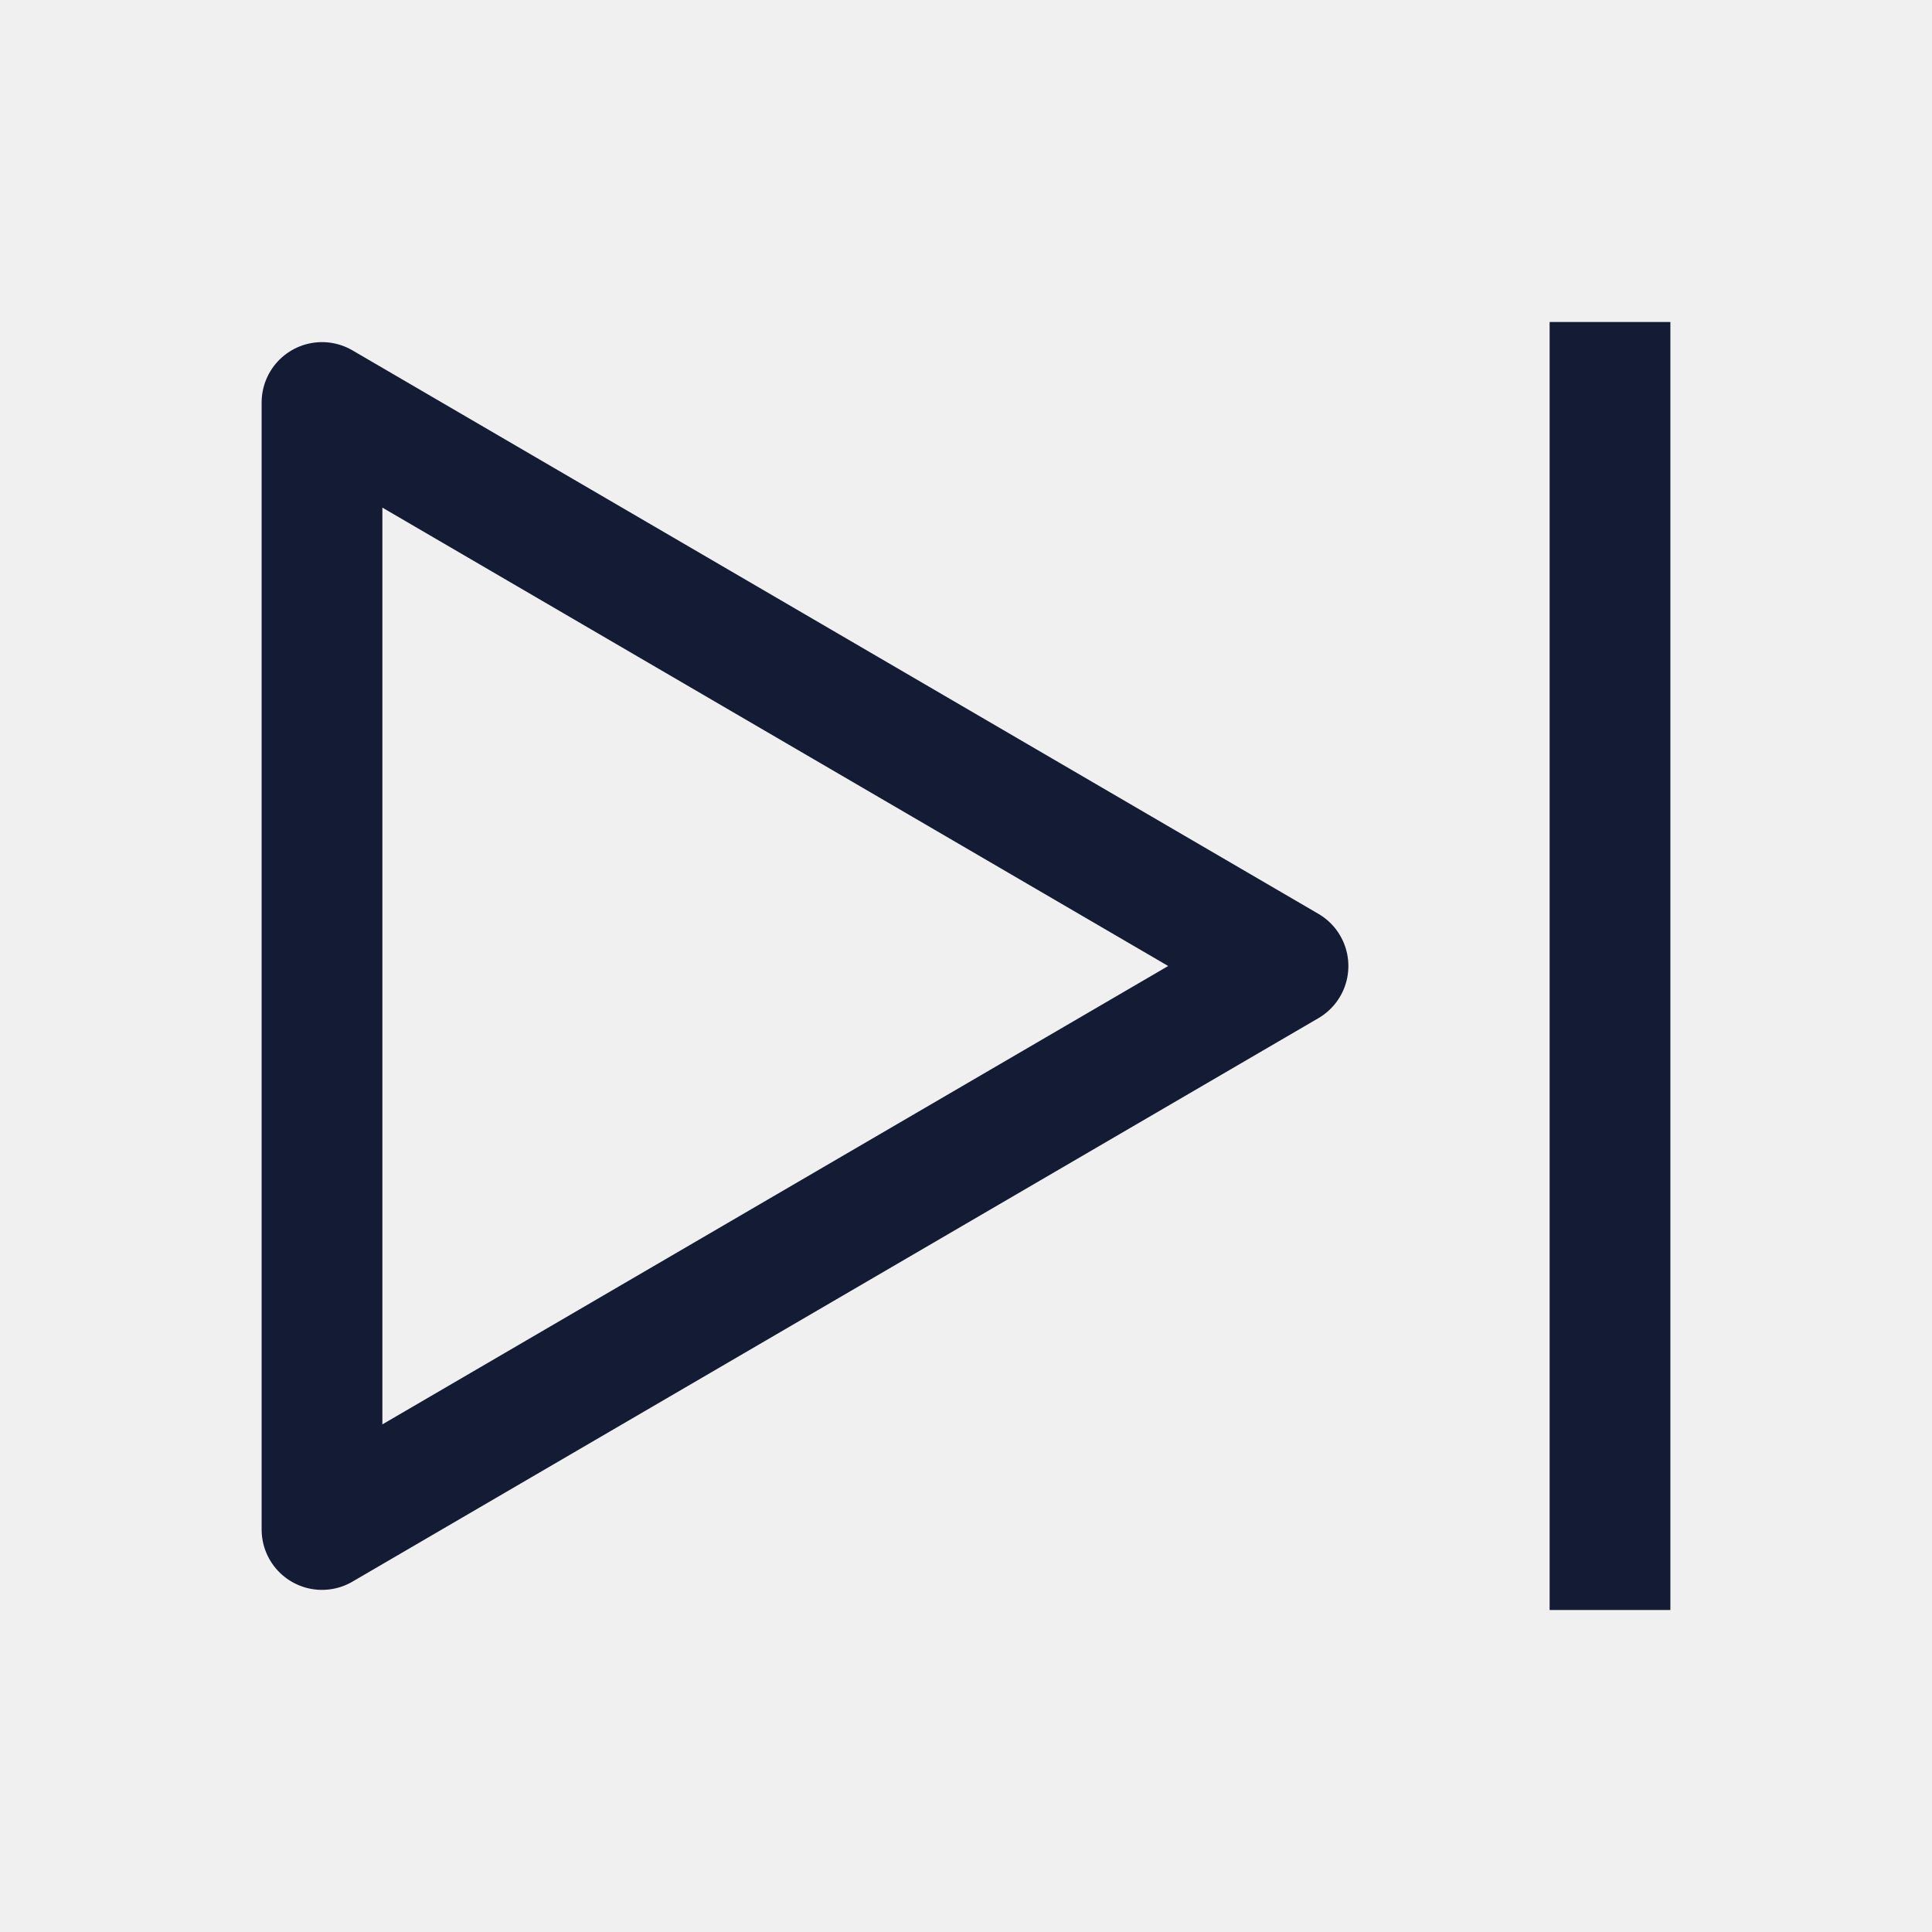
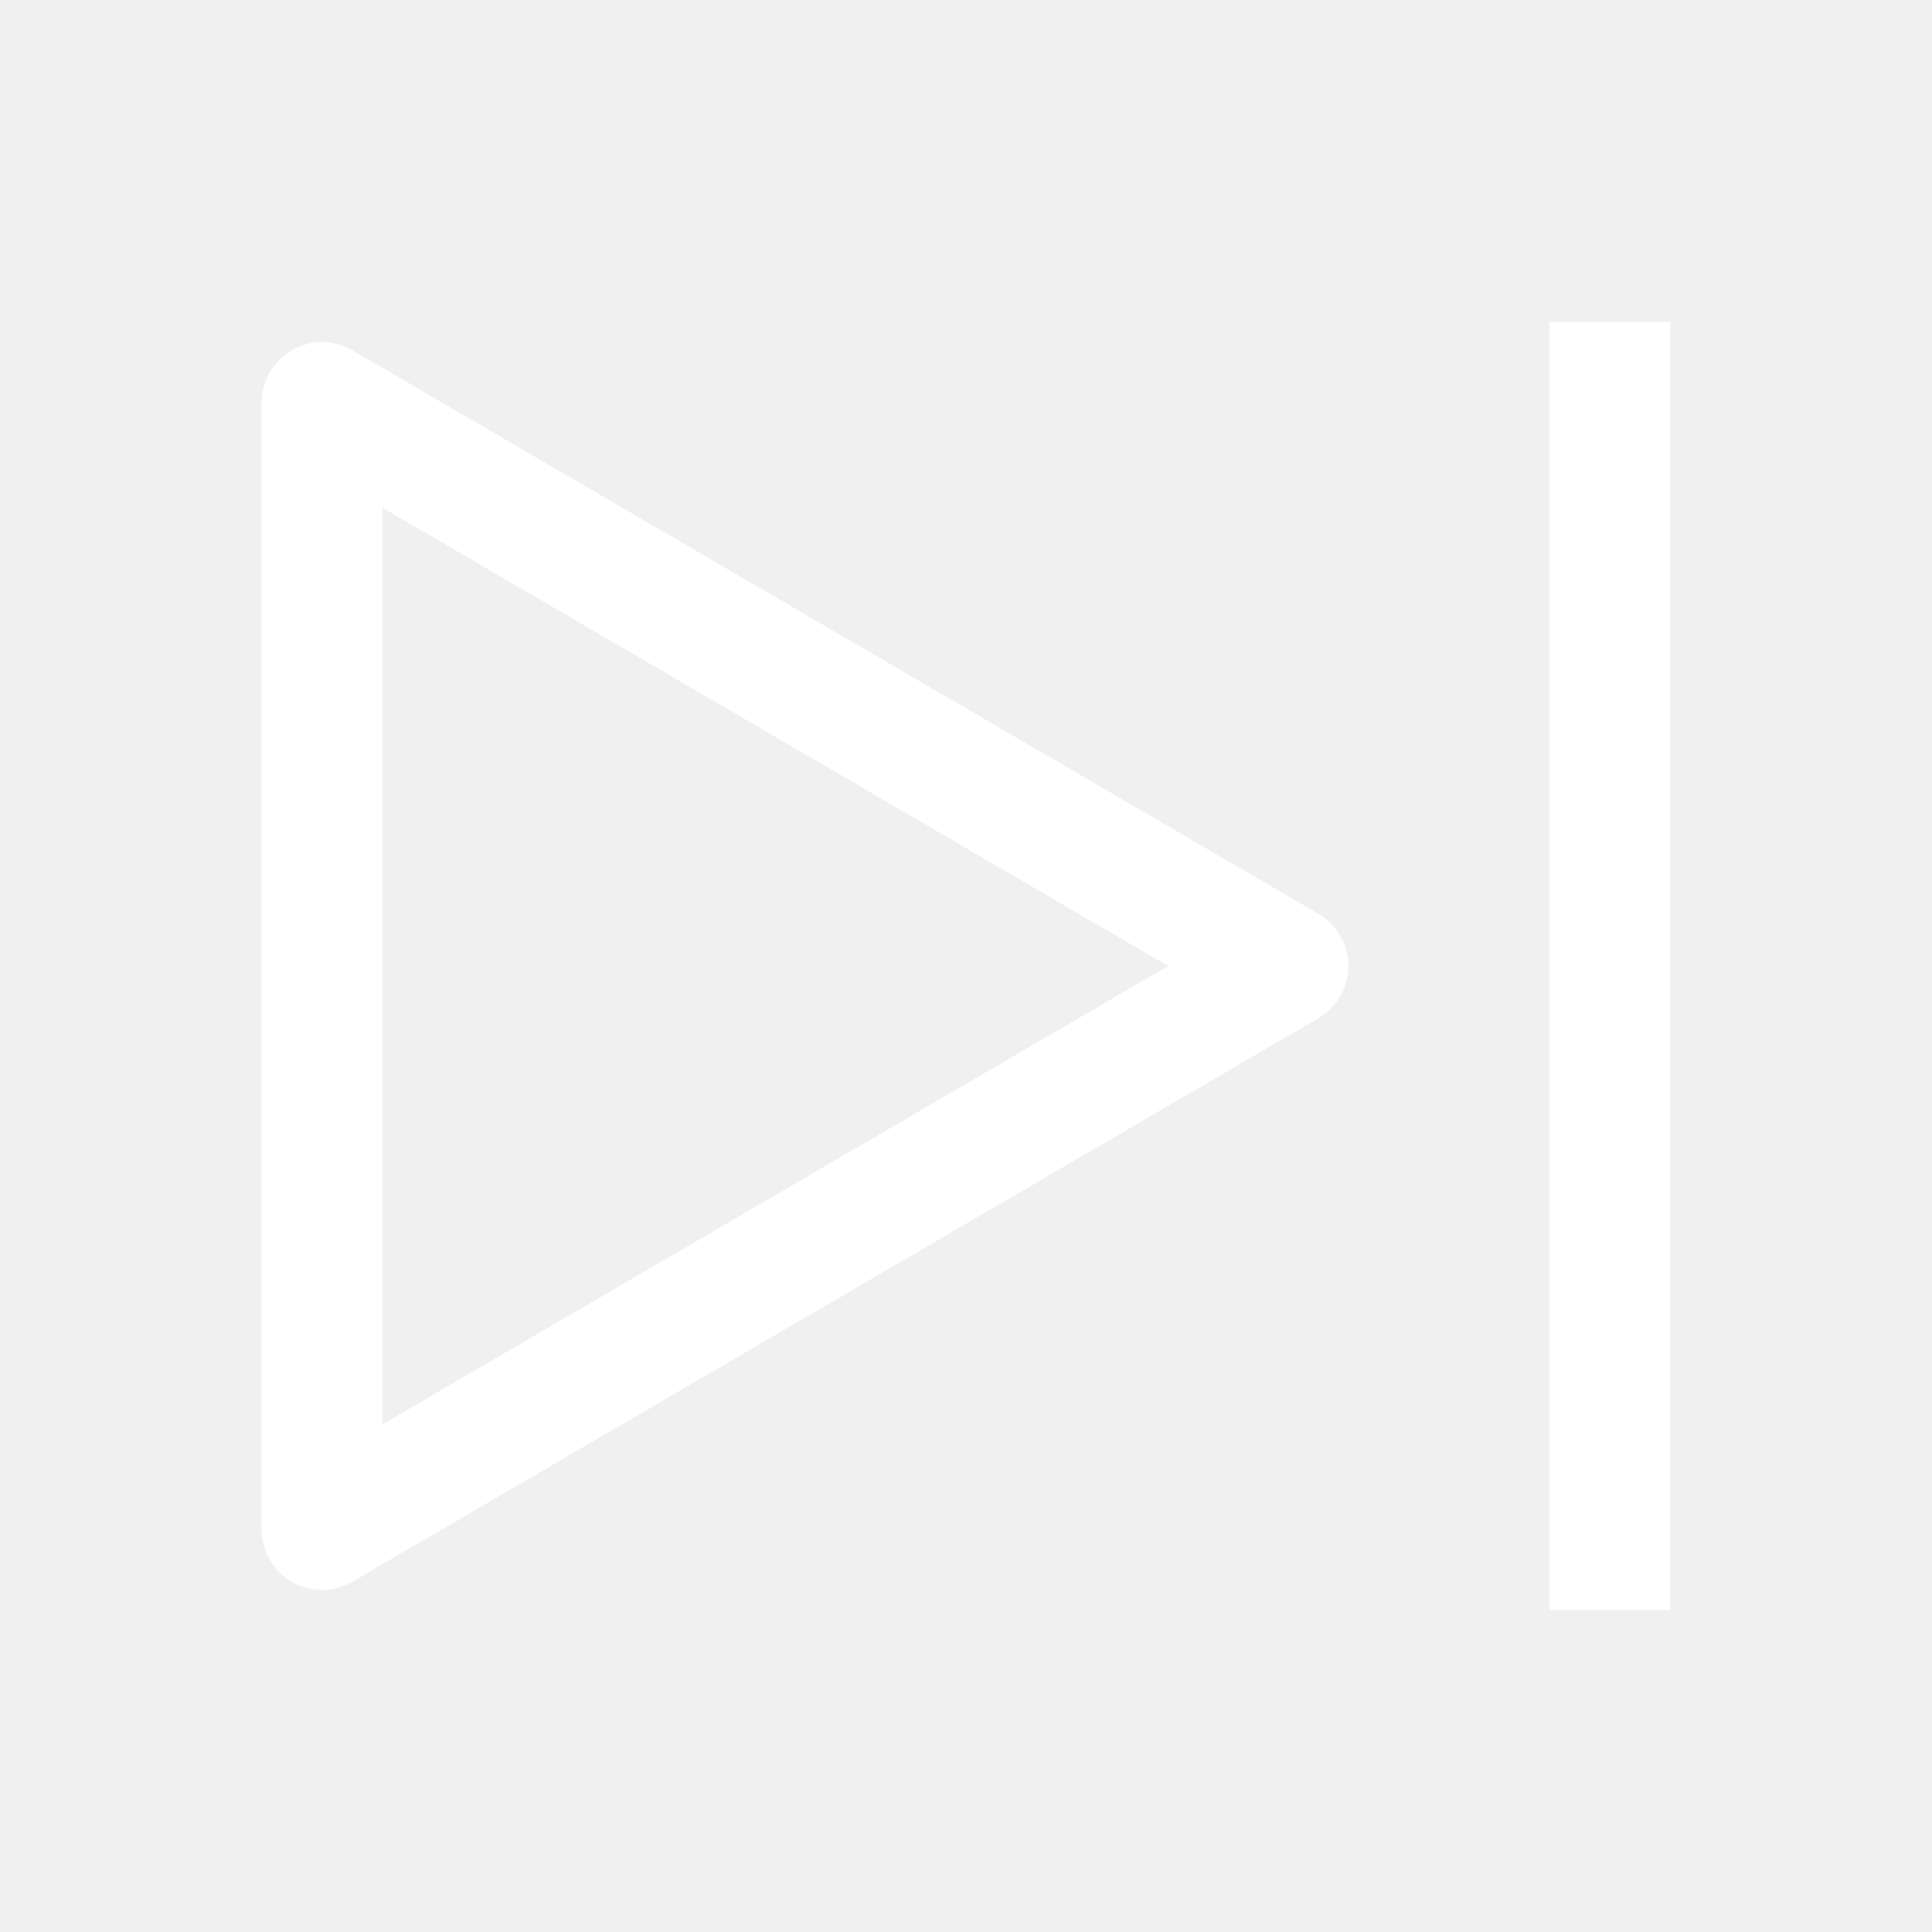
<svg xmlns="http://www.w3.org/2000/svg" width="24" height="24" viewBox="0 0 24 24" fill="none">
-   <path d="M4 19V5L16 12L4 19Z" stroke="#141B34" stroke-width="1.5" stroke-linejoin="round" />
-   <path d="M20 4V20" stroke="#141B34" stroke-width="1.5" />
+   <path d="M4 19V5L16 12L4 19Z" stroke="#FFFFFF" stroke-width="1.5" stroke-linejoin="round" />
+   <path d="M20 4V20" stroke="#FFFFFF" stroke-width="1.5" />
</svg>
